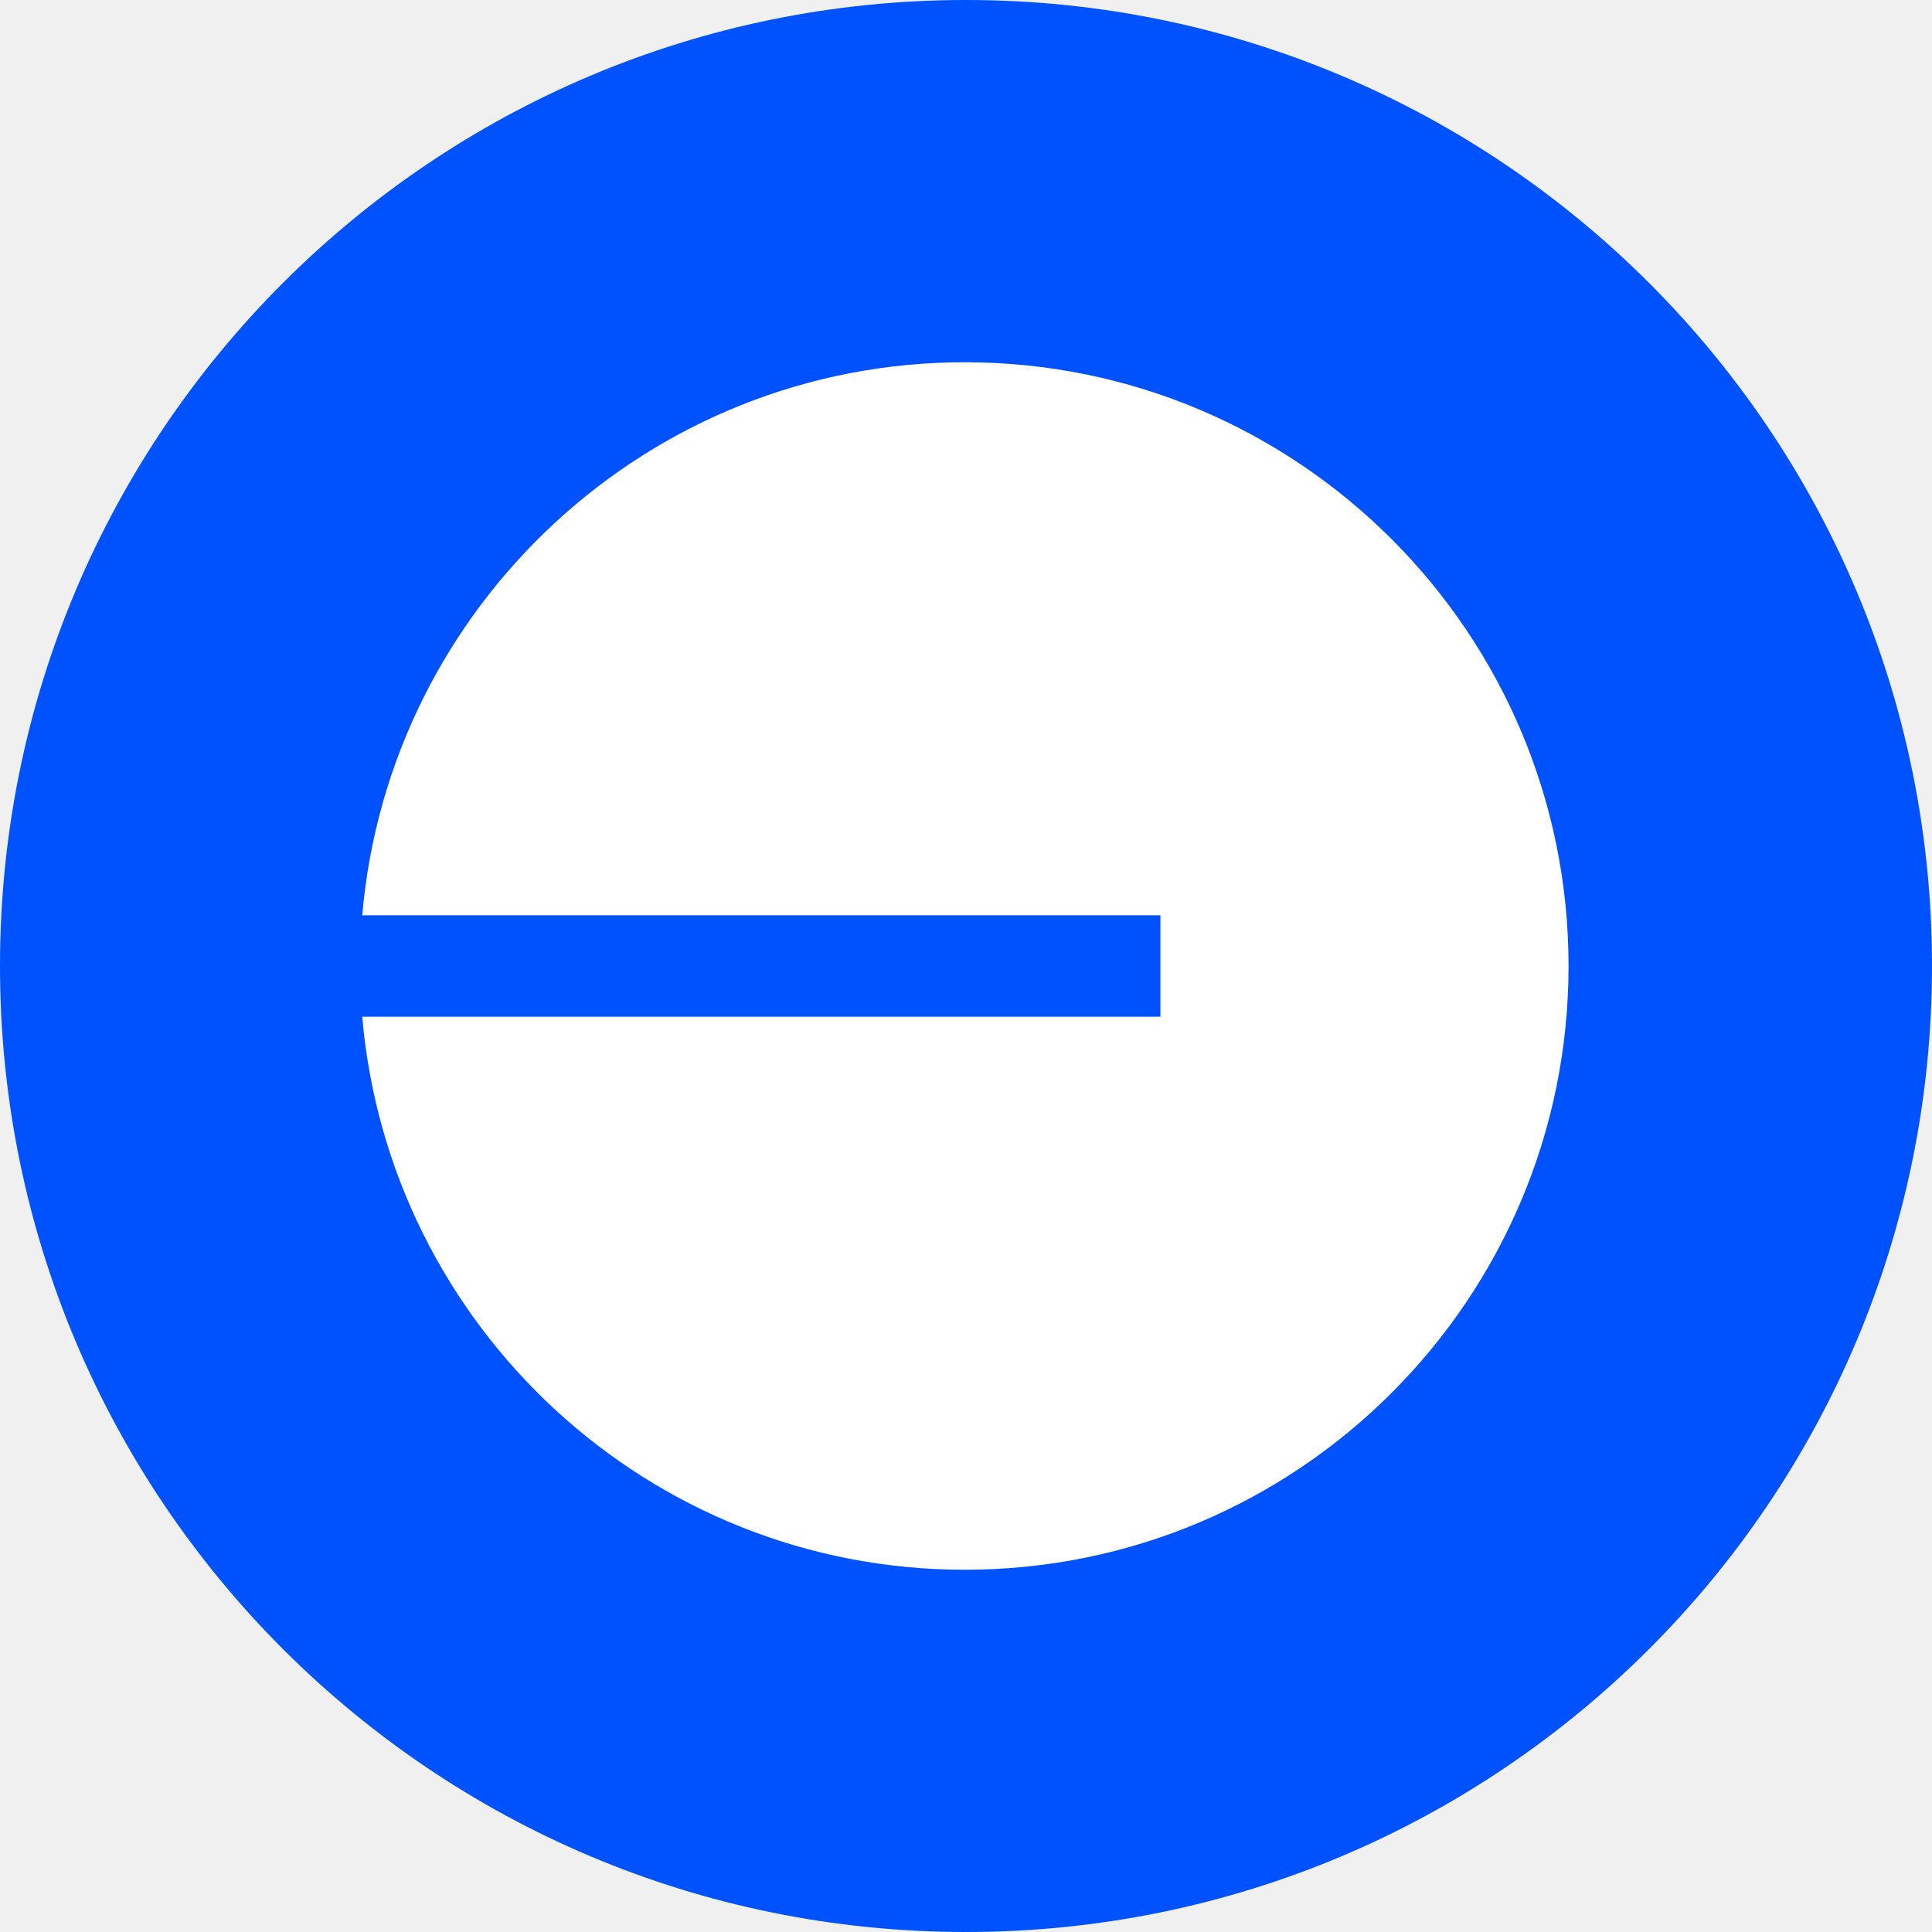
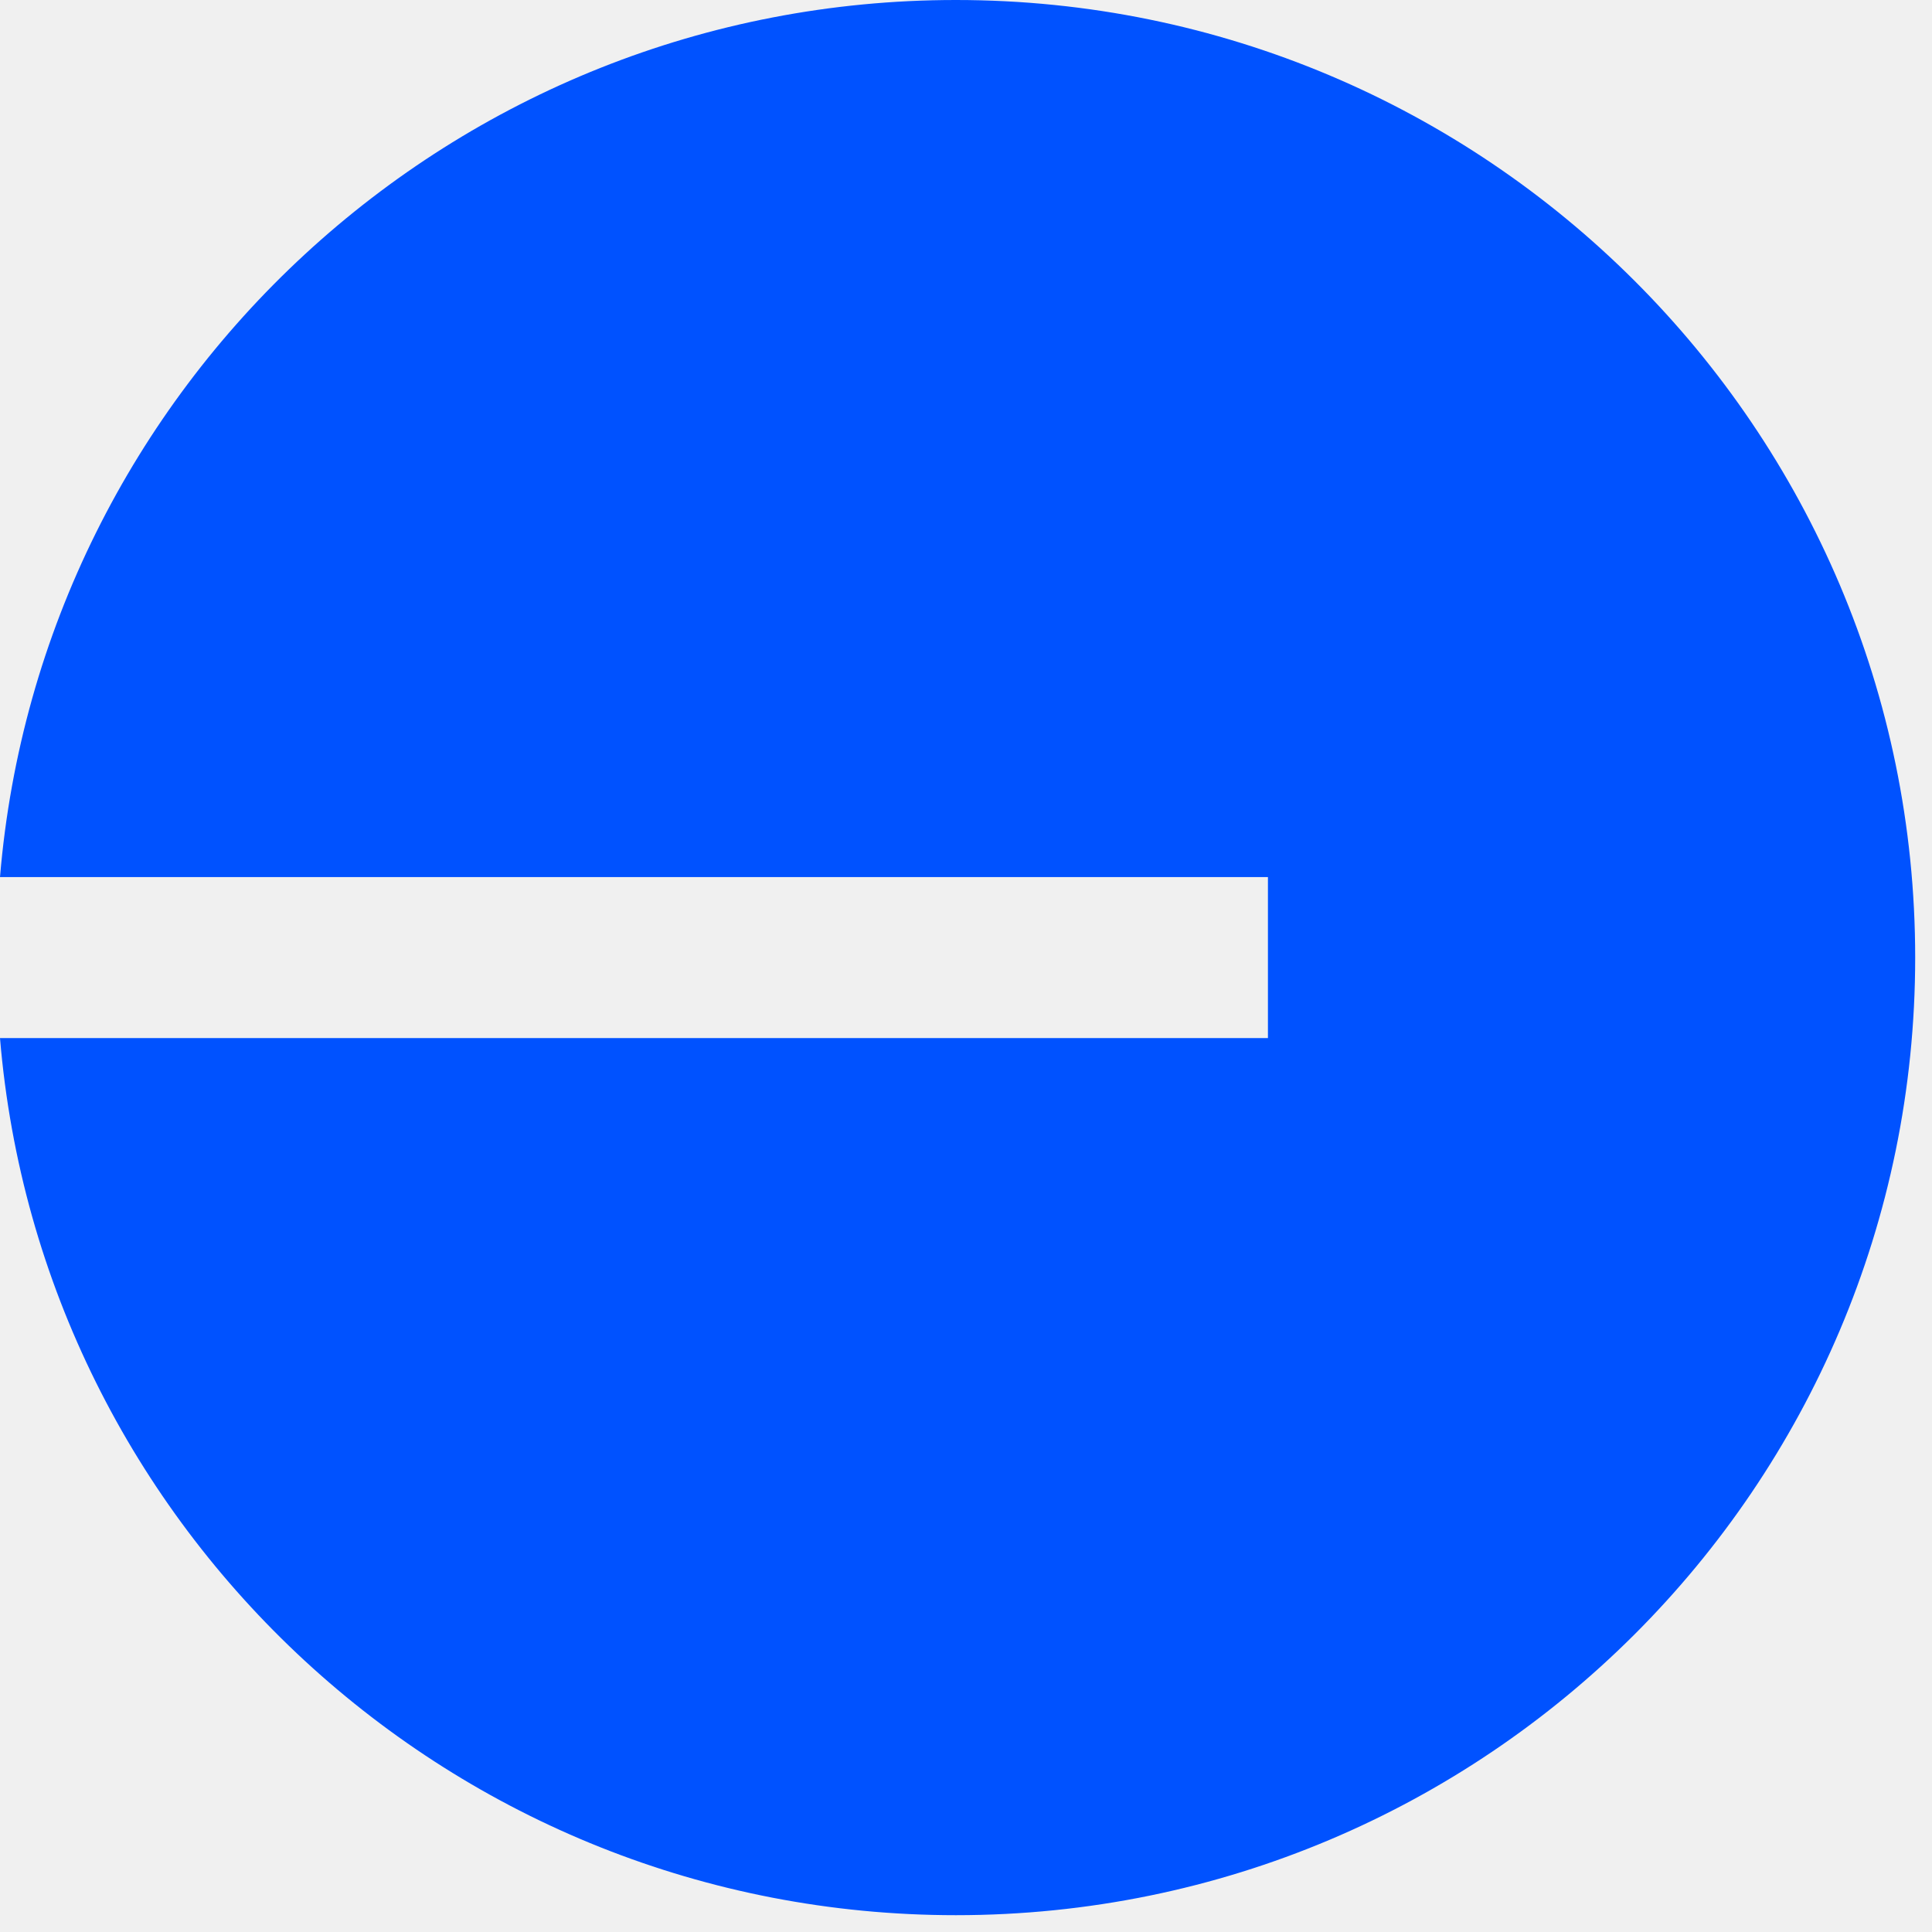
- <svg xmlns="http://www.w3.org/2000/svg" viewBox="0 0 32 32" fill="none">
-   <circle cx="16" cy="16" r="16" fill="#0052FF" />
-   <path fill="#fff" d="M15.98 26c5.52 0 10-4.48 10-10s-4.48-10-10-10c-5.24 0-9.54 4.04-9.98 9.16h13.22v1.68H6c.44 5.13 4.74 9.16 9.98 9.16z" />
+ <svg xmlns="http://www.w3.org/2000/svg" width="111" height="111" fill="none">
+   <path fill="#0052FF" d="M54.921 110.034c30.438 0 55.113-24.632 55.113-55.017S85.359 0 54.921 0C26.043 0 2.353 22.171 0 50.392h72.847v9.25H0c2.353 28.22 26.043 50.392 54.921 50.392Z" />
</svg>
